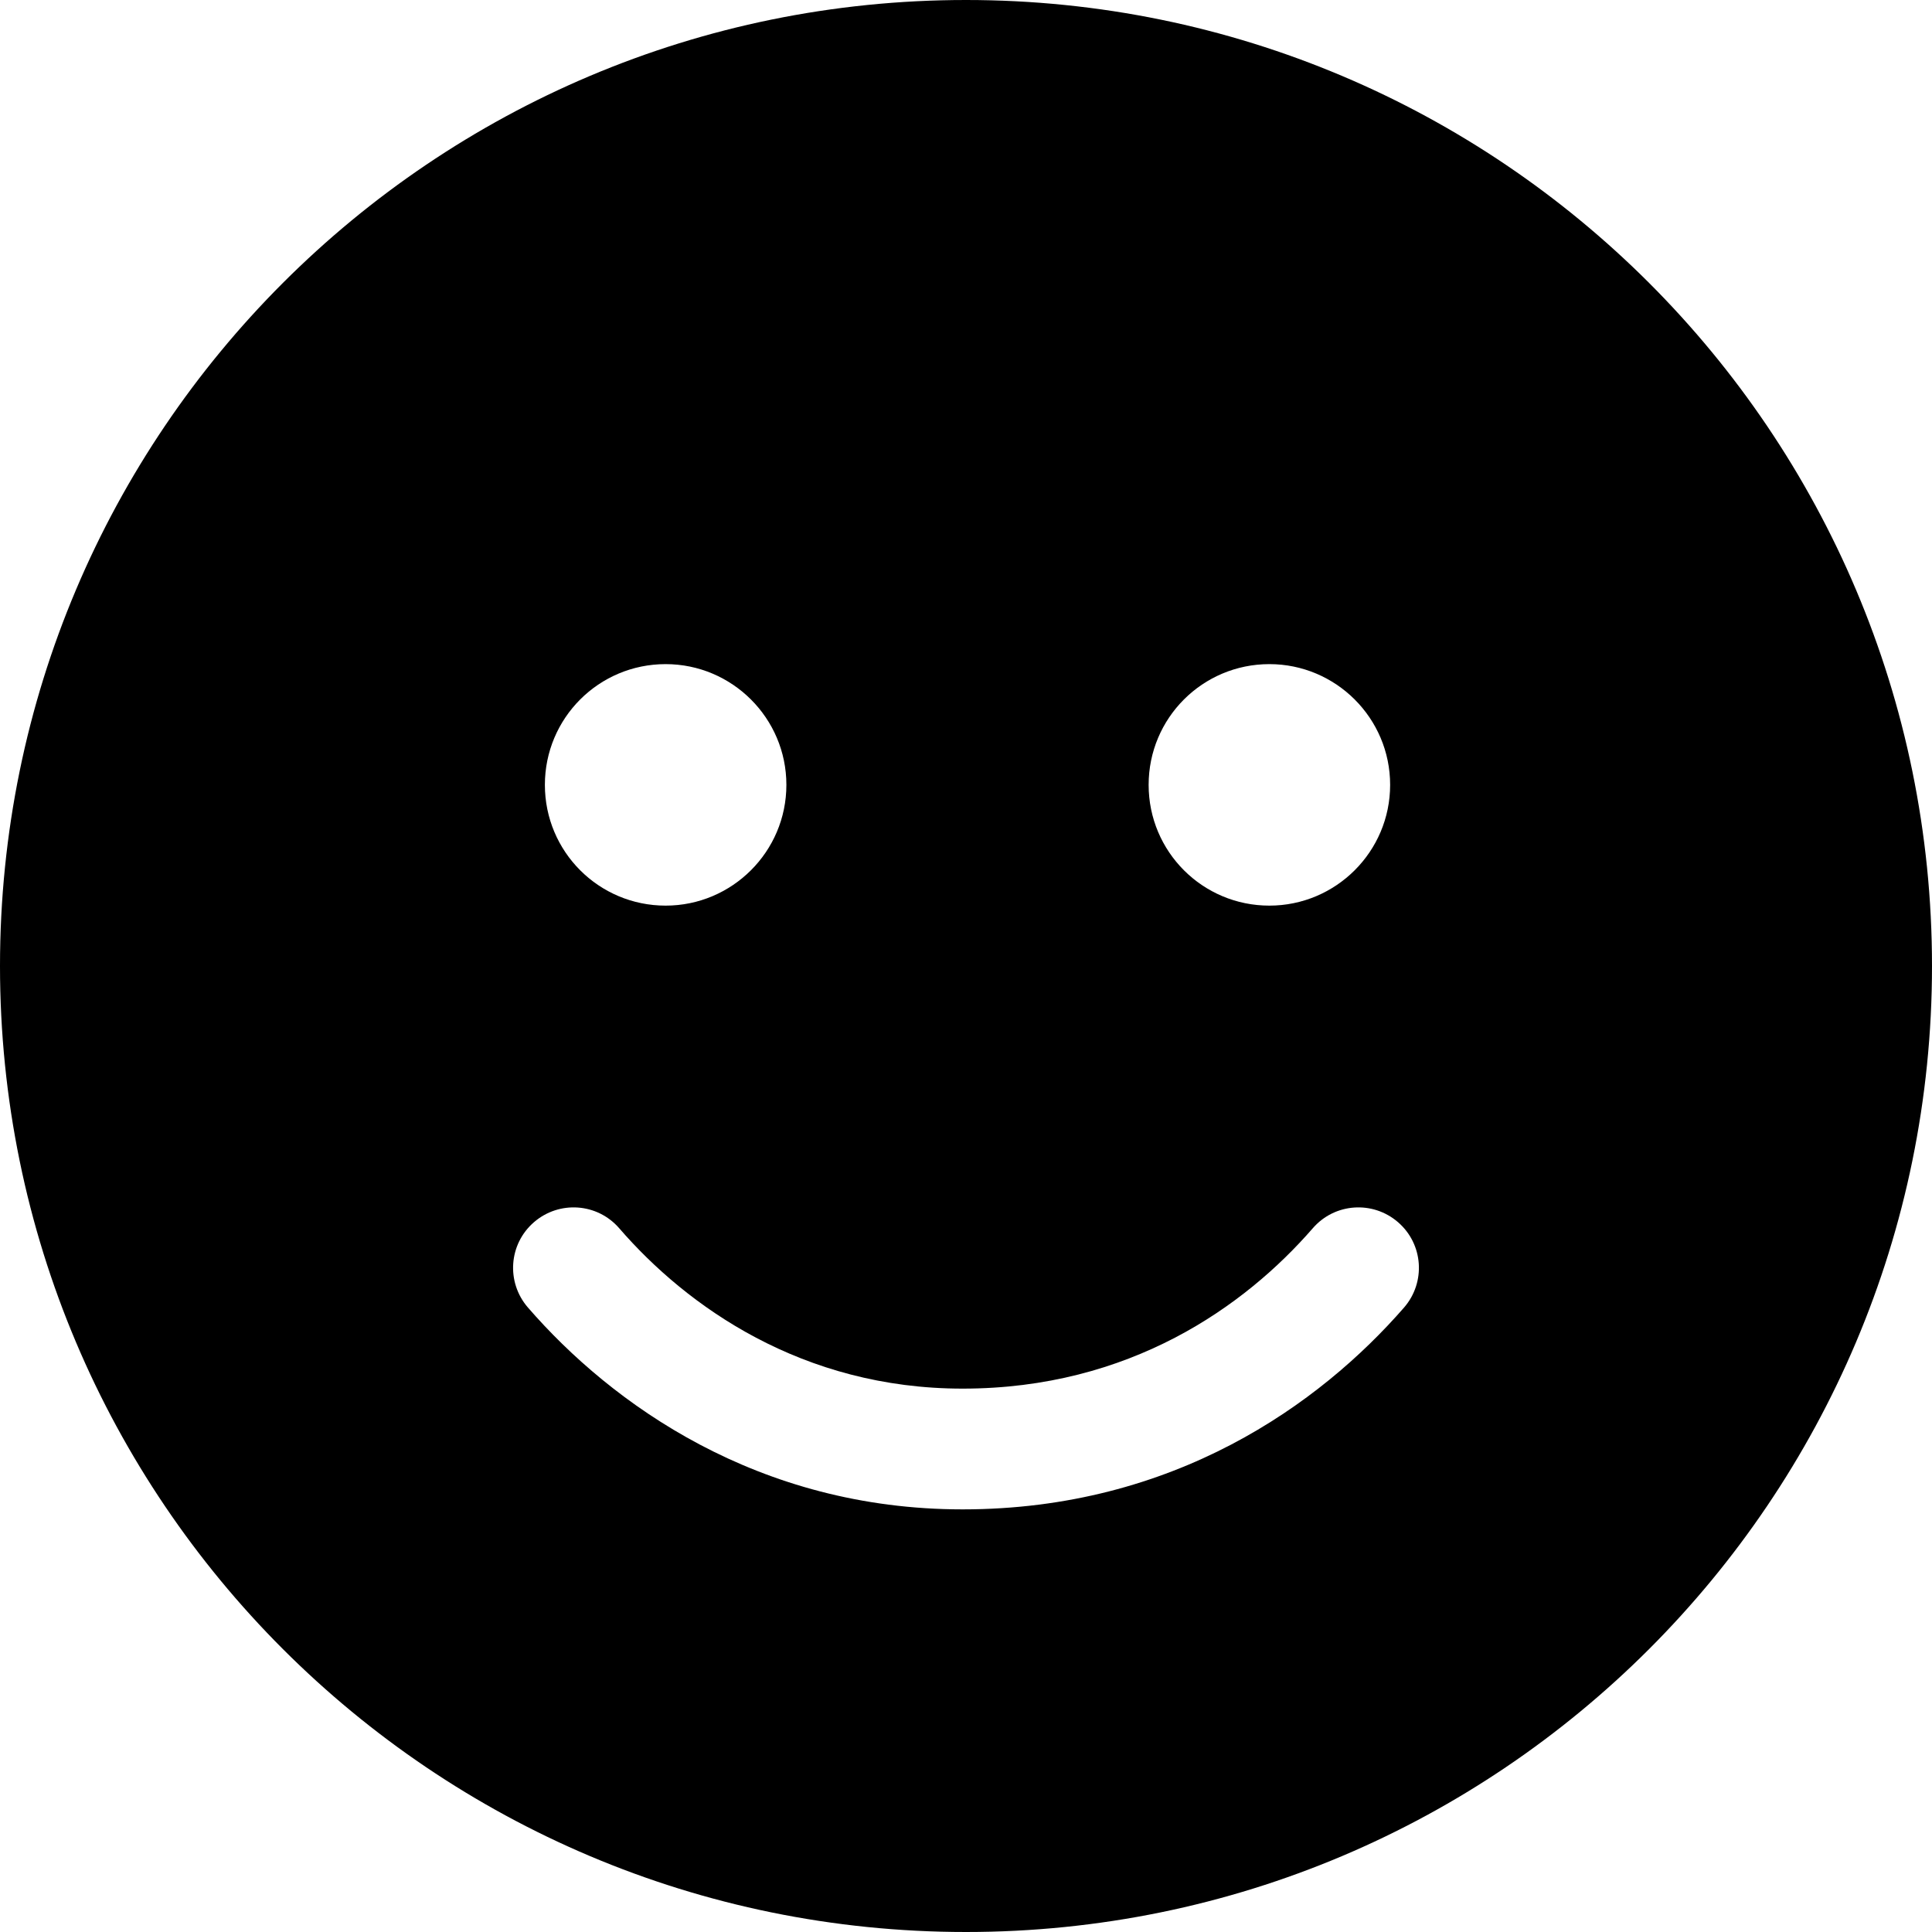
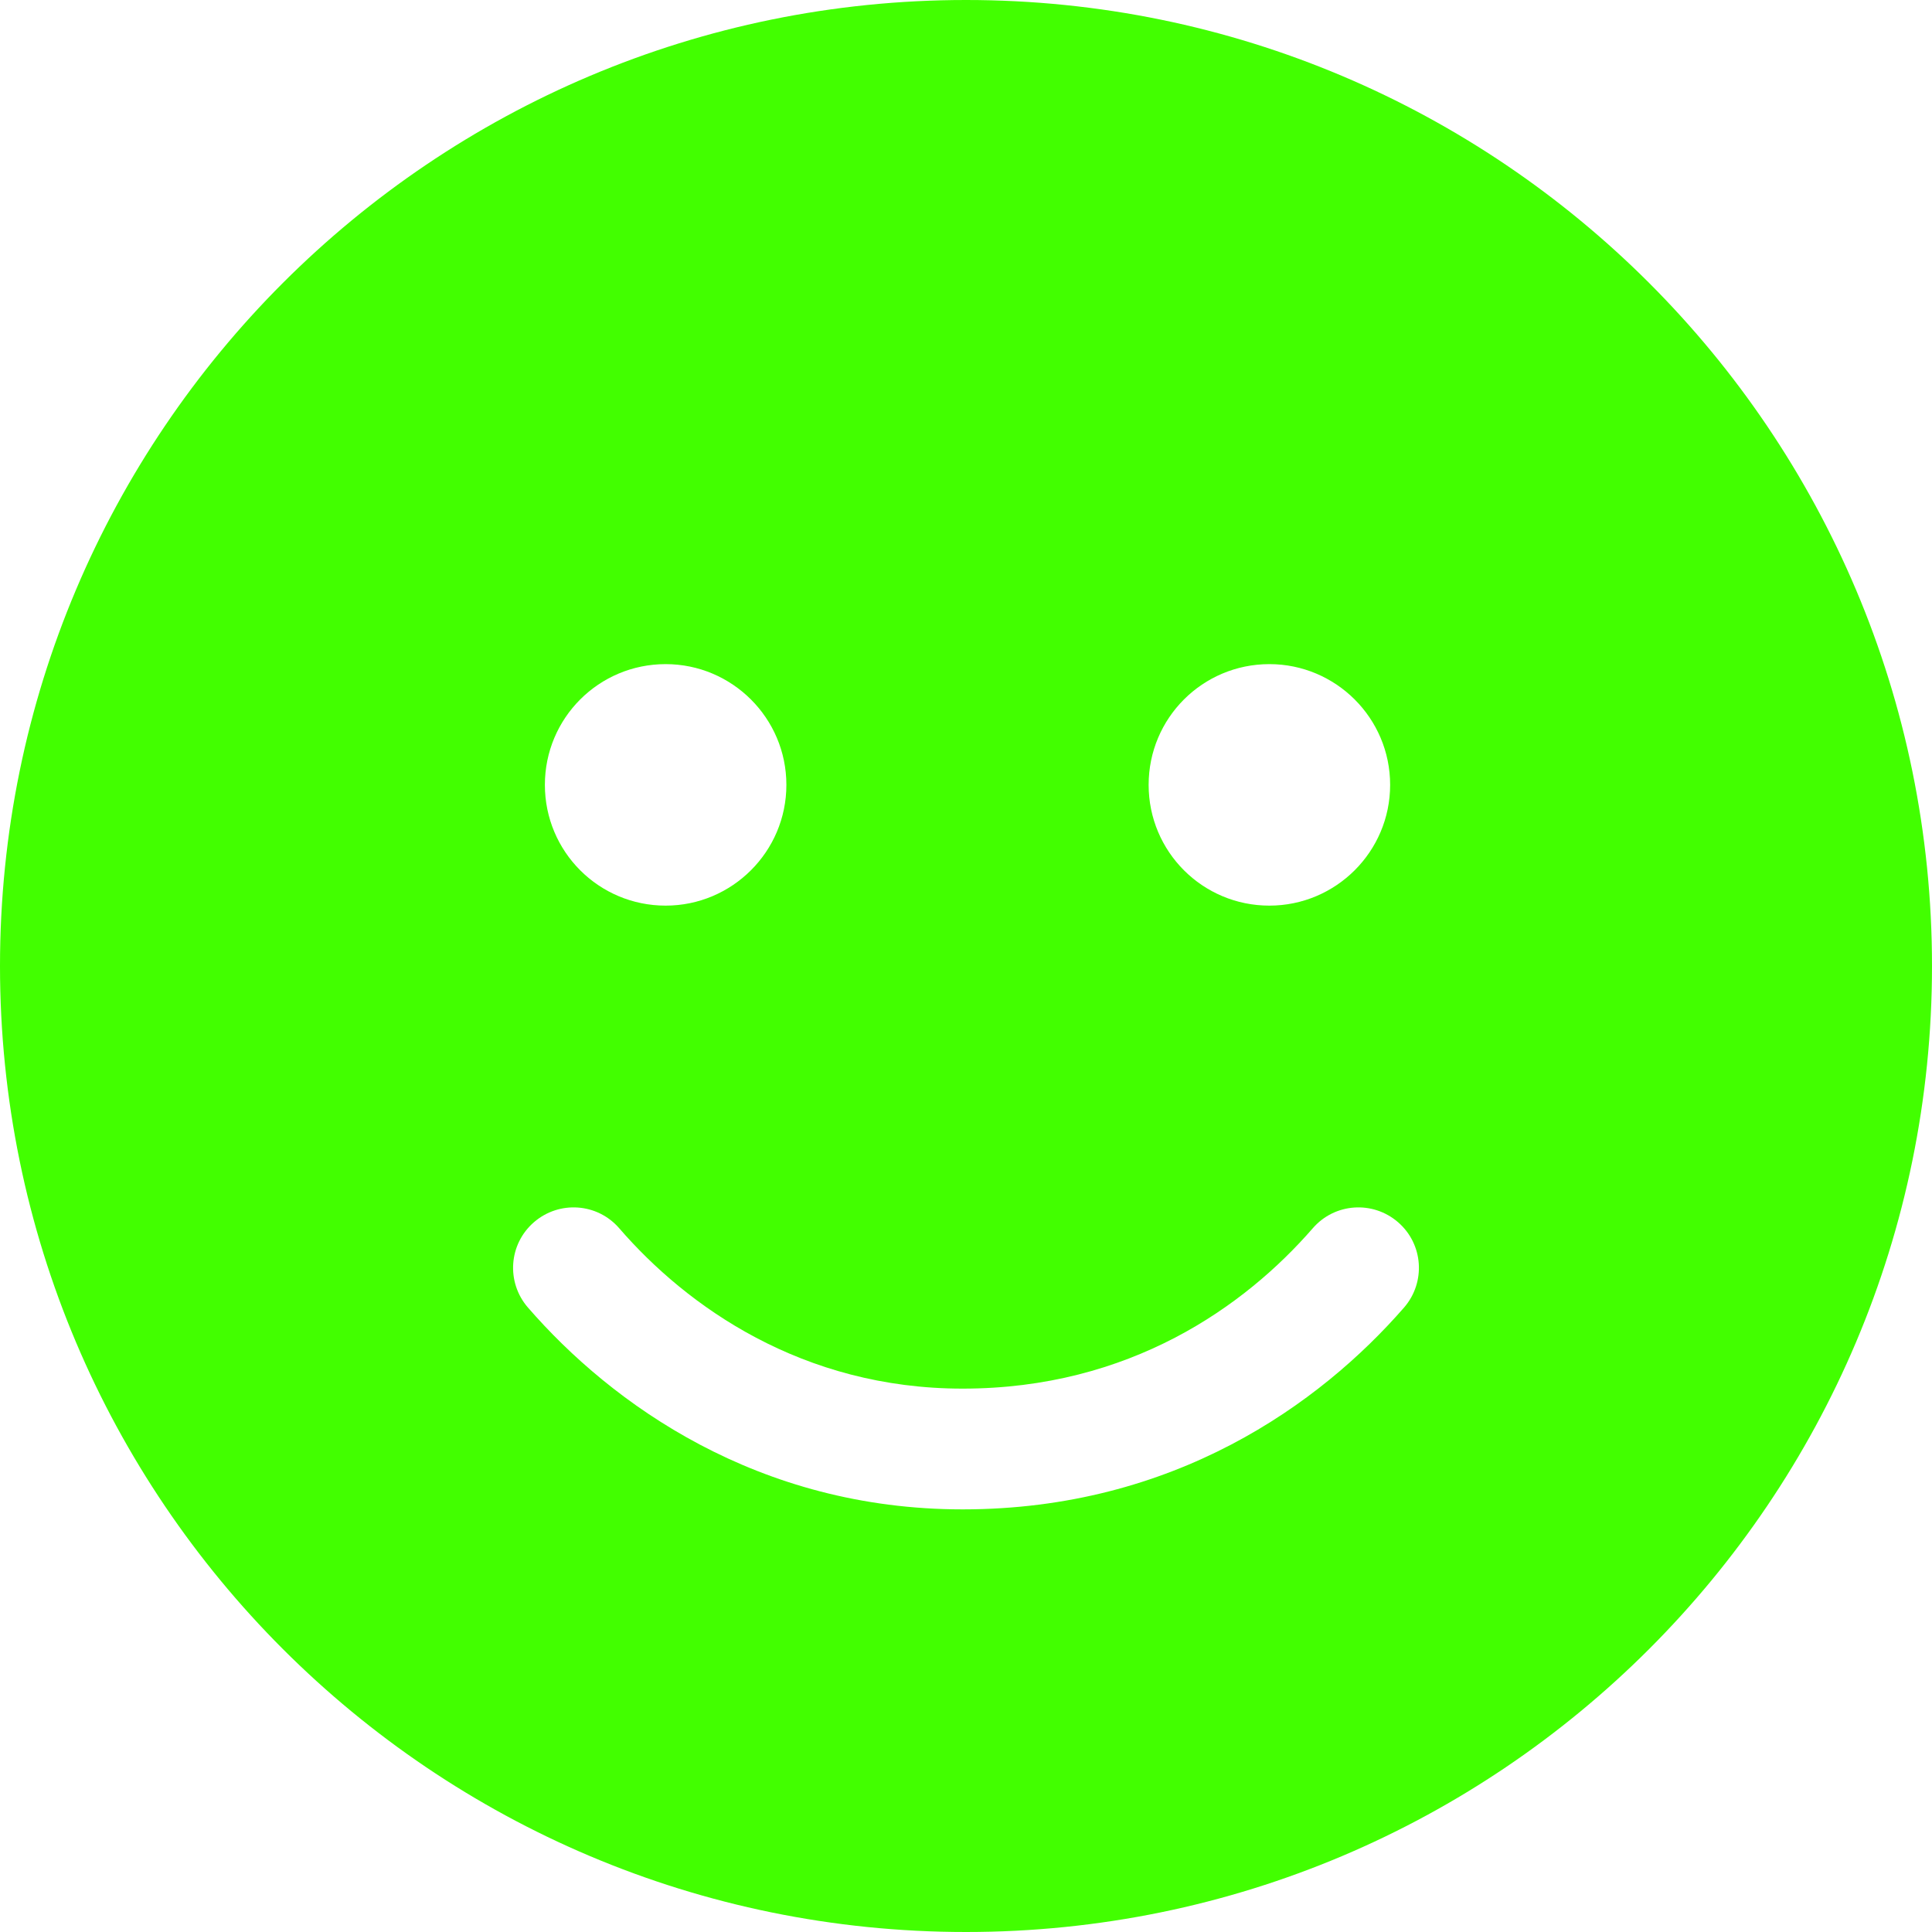
- <svg xmlns="http://www.w3.org/2000/svg" viewBox="0 0 512 512">
-   <path d="M0 256C0 114.6 114.6 0 256 0C397.4 0 512 114.6 512 256C512 397.4 397.4 512 256 512C114.6 512 0 397.4 0 256zM164.1 325.5C158.3 318.8 148.2 318.1 141.5 323.9C134.8 329.7 134.1 339.8 139.9 346.5C162.1 372.1 200.9 400 255.1 400C311.1 400 349.8 372.1 372.1 346.5C377.9 339.8 377.2 329.7 370.5 323.9C363.8 318.1 353.7 318.8 347.9 325.5C329.9 346.2 299.4 368 255.1 368C212.6 368 182 346.2 164.1 325.5H164.1zM176.4 176C158.7 176 144.4 190.3 144.4 208C144.4 225.7 158.7 240 176.4 240C194 240 208.4 225.7 208.4 208C208.4 190.3 194 176 176.4 176zM336.4 240C354 240 368.4 225.7 368.4 208C368.4 190.3 354 176 336.4 176C318.7 176 304.4 190.3 304.4 208C304.4 225.7 318.7 240 336.4 240z" />
+ <svg xmlns="http://www.w3.org/2000/svg" width="512" height="512" viewBox="0 0 512 512" fill="none">
+   <path d="M0 256C0 114.6 114.6 0 256 0C397.4 0 512 114.6 512 256C512 397.4 397.4 512 256 512C114.6 512 0 397.4 0 256ZM164.1 325.5C158.3 318.8 148.2 318.1 141.5 323.9C134.8 329.7 134.1 339.8 139.9 346.5C162.1 372.1 200.9 400 255.1 400C311.1 400 349.8 372.1 372.1 346.5C377.9 339.8 377.2 329.7 370.5 323.9C363.8 318.1 353.7 318.8 347.9 325.5C329.9 346.2 299.4 368 255.1 368C212.6 368 182 346.2 164.1 325.5ZM176.4 176C158.7 176 144.4 190.3 144.4 208C144.4 225.7 158.7 240 176.4 240C194 240 208.4 225.7 208.4 208C208.4 190.3 194 176 176.4 176ZM336.4 240C354 240 368.4 225.7 368.4 208C368.4 190.3 354 176 336.4 176C318.7 176 304.4 190.3 304.4 208C304.4 225.7 318.7 240 336.4 240Z" fill="#42FF00" />
</svg>
